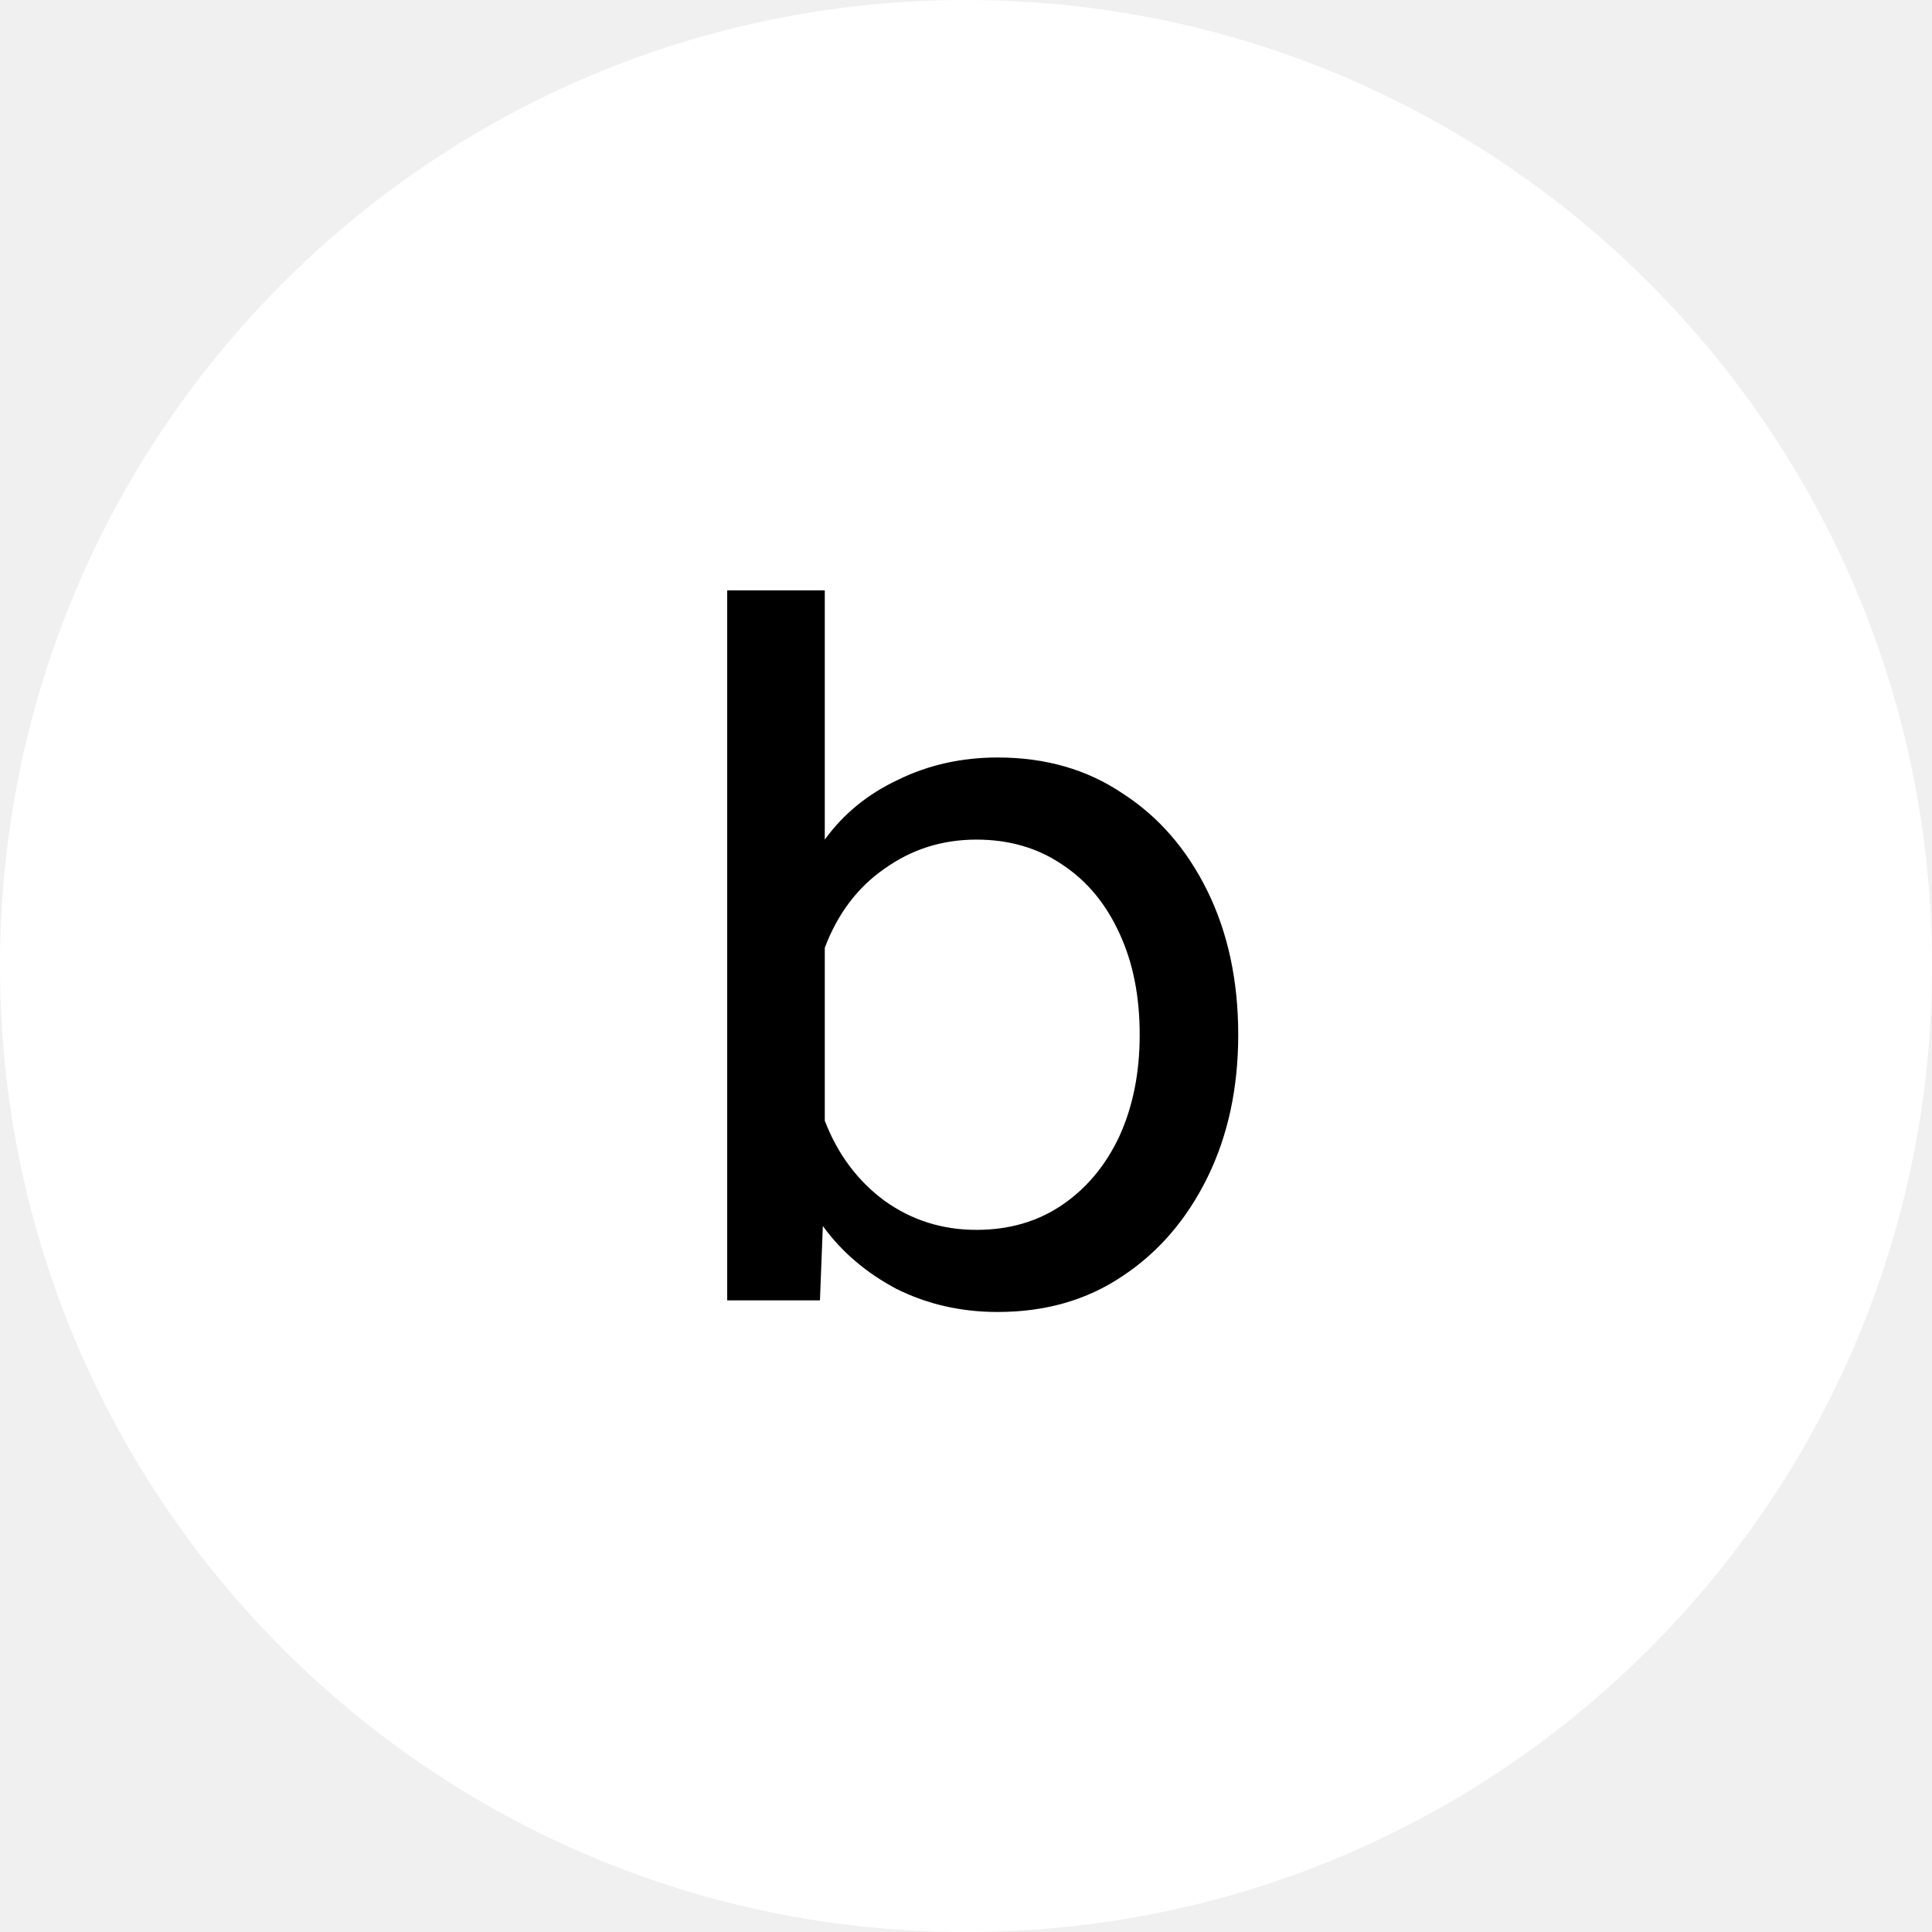
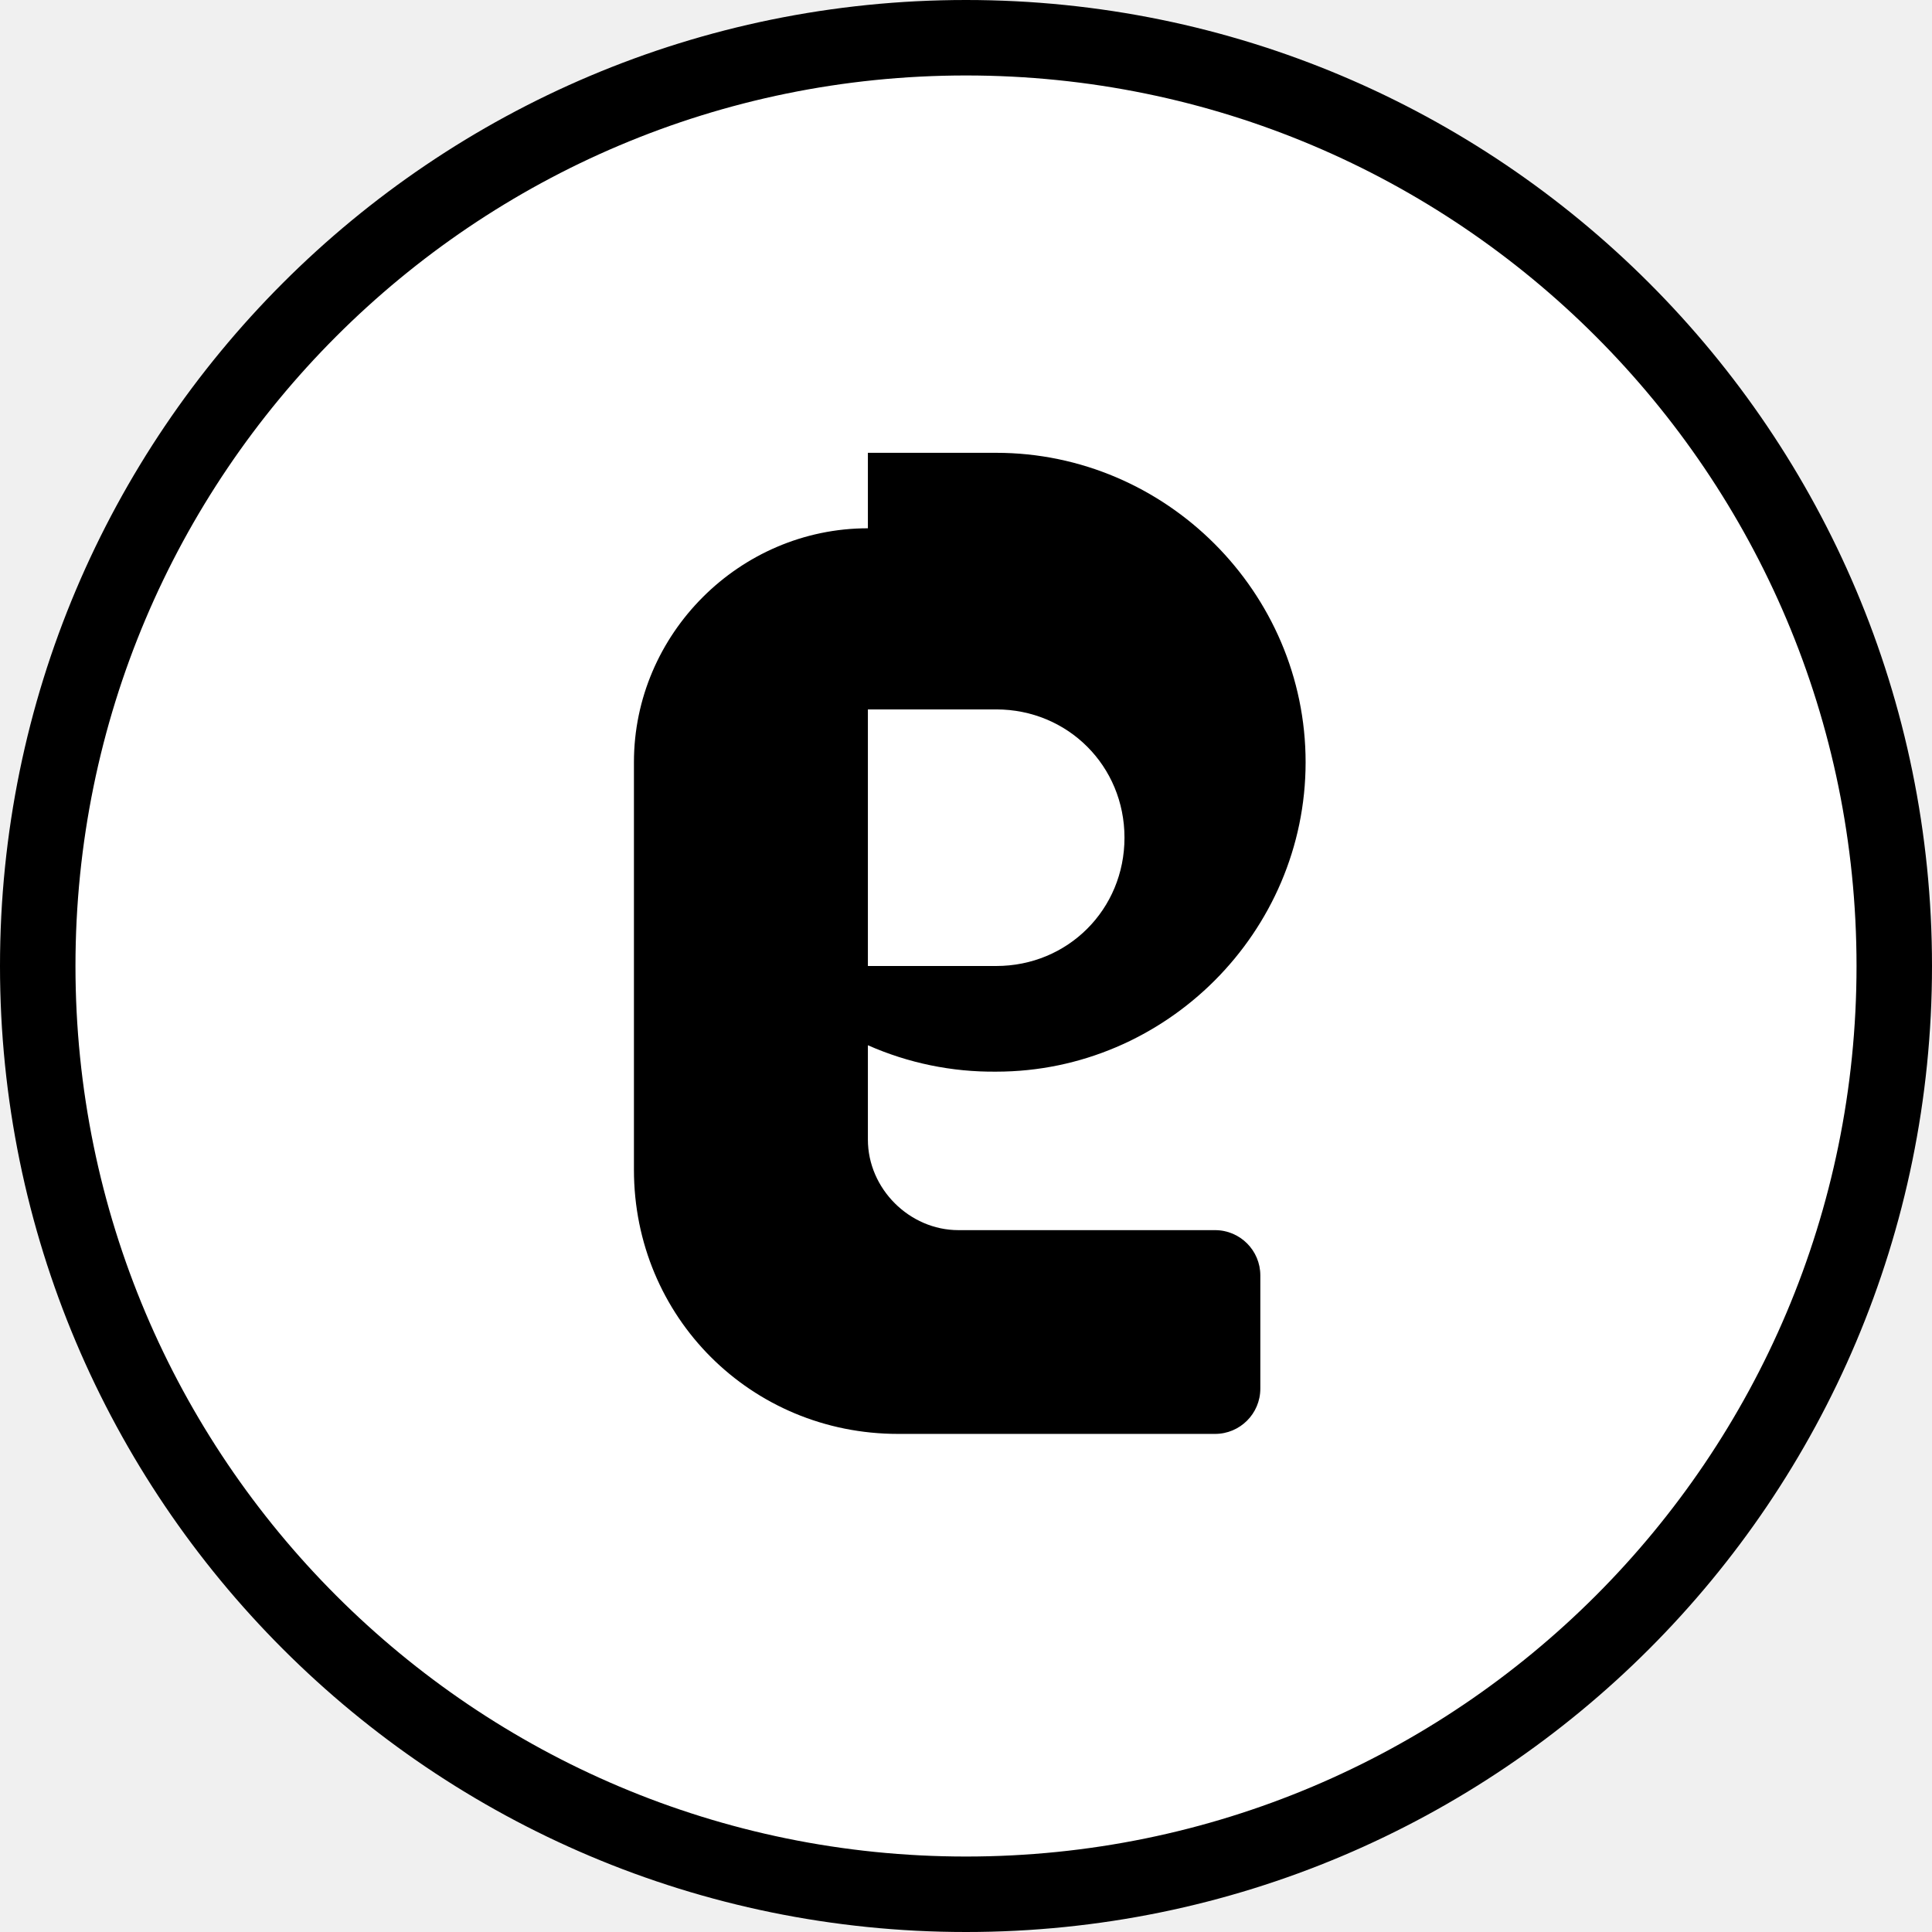
- <svg xmlns="http://www.w3.org/2000/svg" width="104" height="104" viewBox="0 0 104 104" fill="none">
-   <circle cx="52" cy="52" r="52" fill="white" />
-   <path d="M53.706 40.776C56.271 40.776 58.507 41.417 60.414 42.7C62.355 43.948 63.88 45.699 64.99 47.952C66.099 50.205 66.654 52.788 66.654 55.7C66.654 58.577 66.099 61.143 64.99 63.396C63.88 65.649 62.355 67.417 60.414 68.7C58.507 69.983 56.271 70.624 53.706 70.624C51.73 70.624 49.91 70.208 48.246 69.376C46.617 68.509 45.299 67.383 44.294 65.996L44.138 70H39.146V31.78H44.398V45.196C45.403 43.809 46.721 42.735 48.35 41.972C49.979 41.175 51.764 40.776 53.706 40.776ZM52.562 66.204C54.33 66.204 55.873 65.753 57.19 64.852C58.507 63.951 59.53 62.72 60.258 61.16C60.986 59.565 61.35 57.745 61.35 55.7C61.35 53.62 60.986 51.8 60.258 50.24C59.53 48.645 58.507 47.415 57.19 46.548C55.873 45.647 54.33 45.196 52.562 45.196C50.724 45.196 49.078 45.716 47.622 46.756C46.166 47.761 45.091 49.183 44.398 51.02V60.328C45.091 62.131 46.166 63.569 47.622 64.644C49.078 65.684 50.724 66.204 52.562 66.204Z" fill="black" />
+ <svg xmlns="http://www.w3.org/2000/svg" width="512" height="512" viewBox="0 0 512 512">
+   <circle cx="256" cy="256" r="246" fill="#fff" stroke="#000" stroke-width="20" />
+   <path d="M230 140c-34 0-62 28-62 62v108c0 39 31 70 70 70h84a12 12 0 0 0 12-12v-30a12 12 0 0 0-12-12h-68c-13 0-24-11-24-24v-25a82 82 0 0 0 34 7c45 0 82-37 82-82s-37-82-82-82h-34zm0 48h34c19 0 34 15 34 34s-15 34-34 34h-34v-68z" fill="#000" />
</svg>
